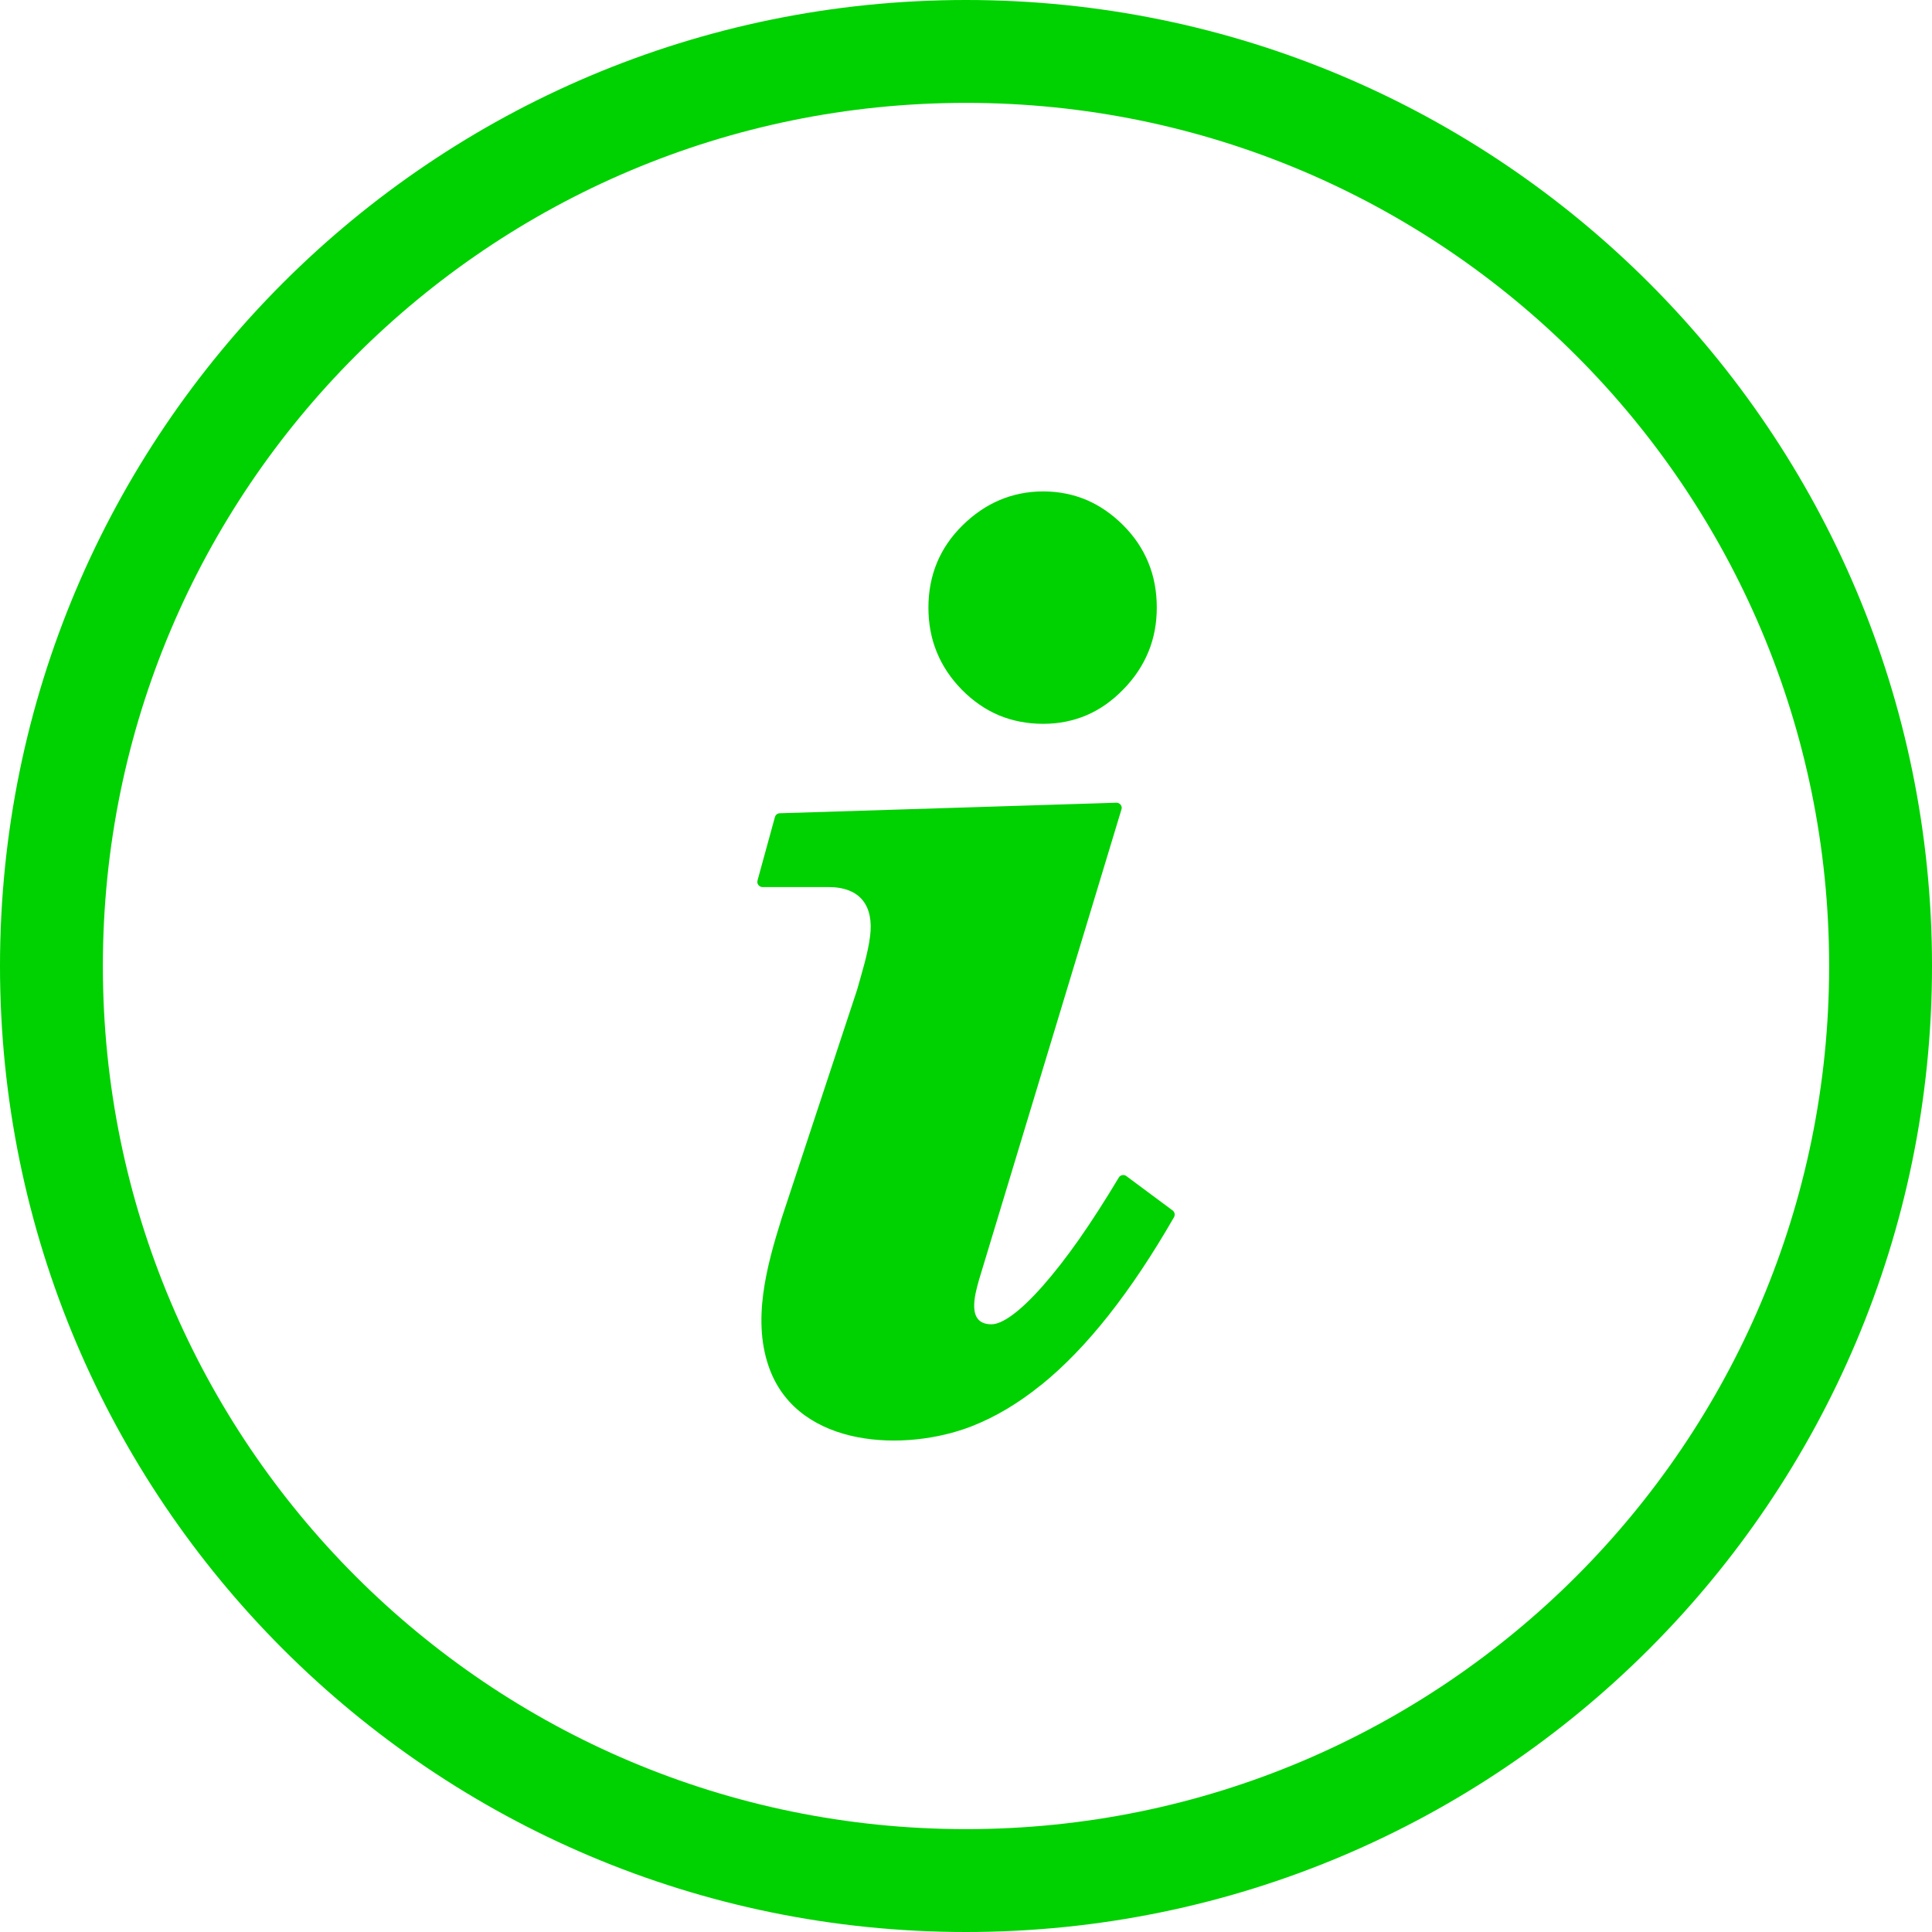
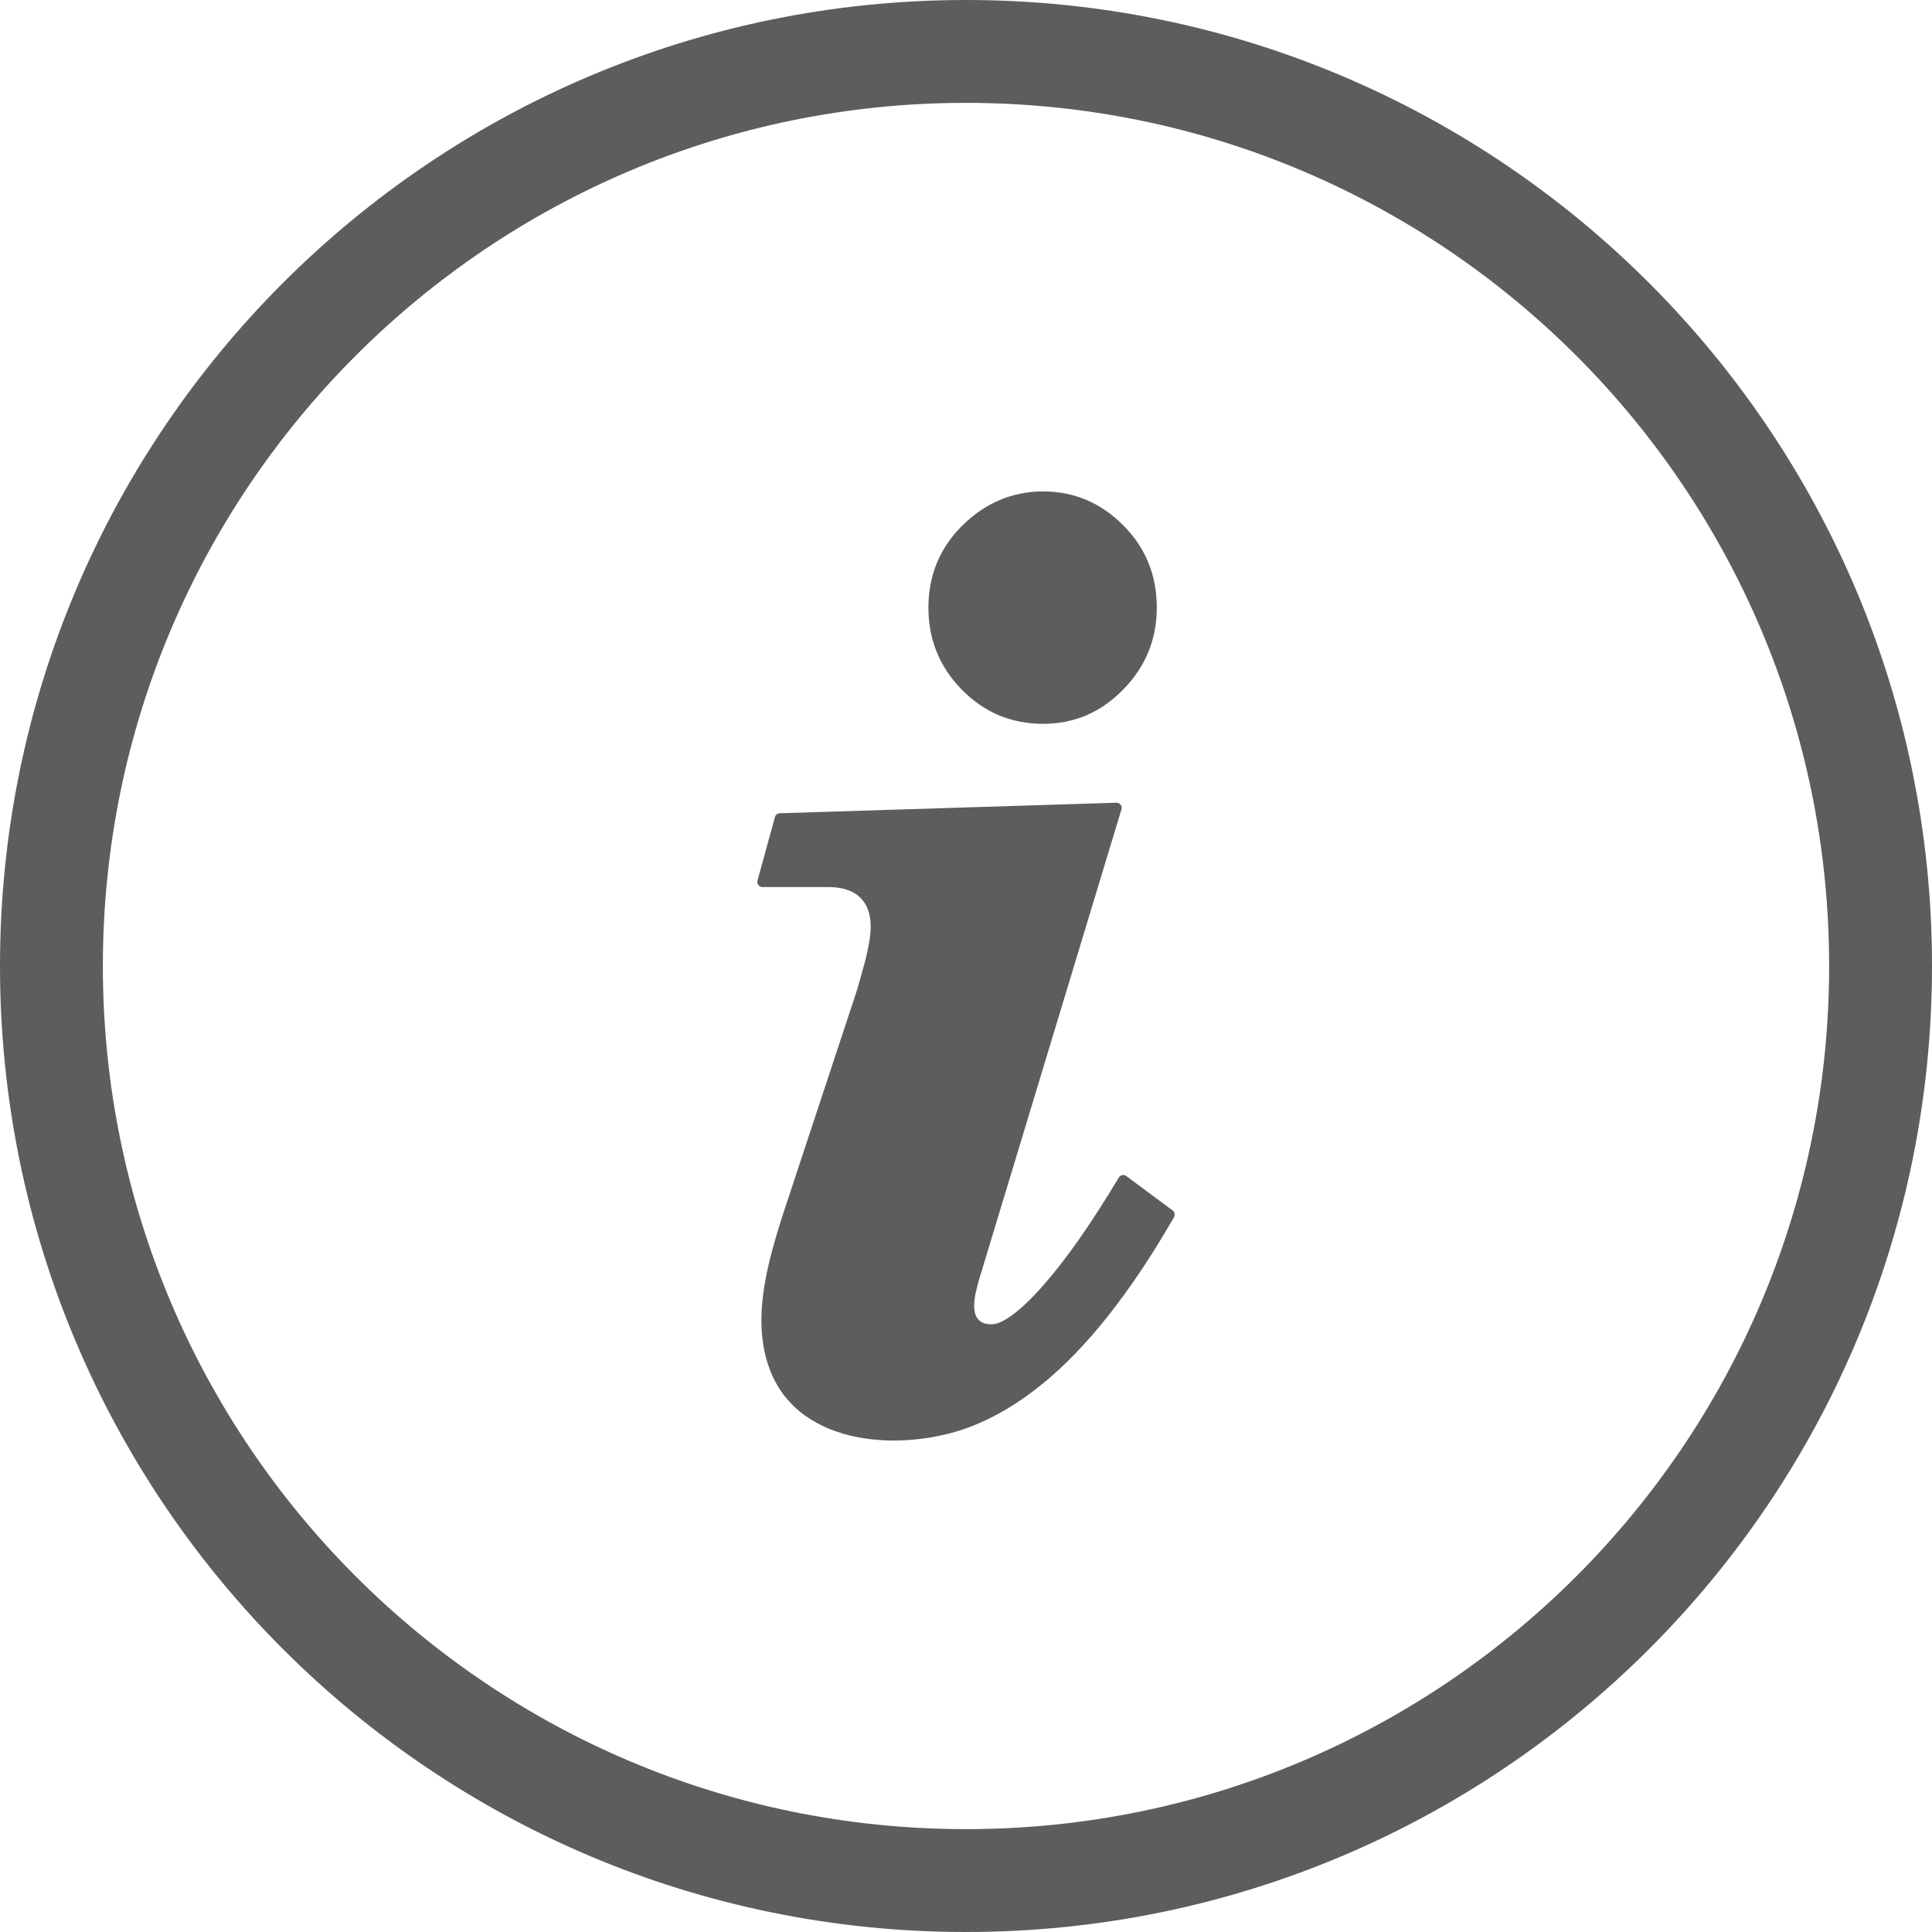
<svg xmlns="http://www.w3.org/2000/svg" shape-rendering="geometricPrecision" text-rendering="geometricPrecision" image-rendering="optimizeQuality" fill-rule="evenodd" clip-rule="evenodd" viewBox="0 0 512 512">
-   <path fill-rule="nonzero" fill="#00d100" d="M256 0c70.69 0 134.69 28.66 181.02 74.98C483.34 121.3 512 185.31 512 256c0 70.69-28.66 134.7-74.98 181.02C390.69 483.34 326.69 512 256 512c-70.69 0-134.69-28.66-181.02-74.98C28.66 390.69 0 326.69 0 256c0-70.69 28.66-134.69 74.98-181.02C121.31 28.66 185.31 0 256 0zm-9.96 161.03c0-4.28.76-8.26 2.27-11.91 1.5-3.63 3.77-6.94 6.79-9.91 3-2.95 6.29-5.2 9.84-6.7 3.57-1.5 7.41-2.28 11.52-2.28 4.12 0 7.96.78 11.49 2.27 3.54 1.51 6.78 3.76 9.75 6.73 2.95 2.97 5.16 6.26 6.64 9.91 1.49 3.63 2.22 7.61 2.22 11.89 0 4.17-.73 8.08-2.21 11.69-1.48 3.6-3.68 6.94-6.65 9.97-2.94 3.03-6.18 5.32-9.72 6.84-3.54 1.51-7.38 2.29-11.52 2.29-4.22 0-8.14-.76-11.75-2.26-3.58-1.51-6.86-3.79-9.83-6.79-2.94-3.02-5.16-6.34-6.63-9.97-1.48-3.62-2.21-7.54-2.21-11.77zm13.4 178.16c-1.11 3.97-3.35 11.76 3.3 11.76 1.44 0 3.27-.81 5.46-2.4 2.37-1.71 5.09-4.31 8.13-7.75 3.09-3.5 6.32-7.65 9.67-12.42 3.33-4.76 6.84-10.22 10.49-16.31.37-.65 1.23-.87 1.89-.48l12.36 9.18c.6.43.73 1.25.35 1.86-5.69 9.88-11.44 18.51-17.26 25.88-5.85 7.41-11.79 13.57-17.8 18.43l-.1.06c-6.02 4.88-12.19 8.55-18.51 11.01-17.58 6.81-45.36 5.7-53.32-14.83-5.02-12.96-.9-27.69 3.06-40.37l19.96-60.44c1.28-4.58 2.89-9.62 3.47-14.33.97-7.87-2.49-12.96-11.06-12.96h-17.45c-.76 0-1.38-.62-1.38-1.38l.08-.48 4.58-16.68c.16-.62.73-1.04 1.35-1.02l89.12-2.79c.76-.03 1.41.57 1.44 1.33l-.07.43-37.76 124.7zm158.3-244.93c-41.39-41.39-98.58-67-161.74-67-63.16 0-120.35 25.61-161.74 67-41.39 41.39-67 98.58-67 161.74 0 63.16 25.61 120.35 67 161.74 41.39 41.39 98.58 67 161.74 67 63.16 0 120.35-25.61 161.74-67 41.39-41.39 67-98.58 67-161.74 0-63.16-25.61-120.35-67-161.74z" />
+   <path fill-rule="nonzero" fill="#5d5d5d" d="M256 0c70.69 0 134.69 28.66 181.02 74.98C483.34 121.3 512 185.31 512 256c0 70.69-28.66 134.7-74.98 181.02C390.69 483.34 326.69 512 256 512c-70.69 0-134.69-28.66-181.02-74.98C28.66 390.69 0 326.69 0 256c0-70.69 28.66-134.69 74.98-181.02C121.31 28.66 185.31 0 256 0zm-9.96 161.03c0-4.28.76-8.26 2.27-11.91 1.5-3.63 3.77-6.94 6.79-9.91 3-2.95 6.29-5.2 9.84-6.7 3.57-1.5 7.41-2.28 11.52-2.28 4.12 0 7.96.78 11.49 2.27 3.54 1.51 6.78 3.76 9.75 6.73 2.95 2.97 5.16 6.26 6.64 9.91 1.49 3.63 2.22 7.61 2.22 11.89 0 4.17-.73 8.08-2.21 11.69-1.48 3.6-3.68 6.94-6.65 9.97-2.94 3.03-6.18 5.32-9.72 6.84-3.54 1.51-7.38 2.29-11.52 2.29-4.22 0-8.14-.76-11.75-2.26-3.58-1.51-6.86-3.79-9.83-6.79-2.94-3.02-5.16-6.34-6.63-9.97-1.48-3.62-2.21-7.54-2.21-11.77zm13.4 178.16c-1.11 3.97-3.35 11.76 3.3 11.76 1.44 0 3.27-.81 5.46-2.4 2.37-1.71 5.09-4.31 8.13-7.75 3.09-3.5 6.32-7.65 9.67-12.42 3.33-4.76 6.84-10.22 10.49-16.31.37-.65 1.23-.87 1.89-.48l12.36 9.18c.6.43.73 1.25.35 1.86-5.69 9.88-11.44 18.51-17.26 25.88-5.85 7.41-11.79 13.57-17.8 18.43l-.1.06c-6.02 4.88-12.19 8.55-18.51 11.01-17.58 6.81-45.36 5.7-53.32-14.83-5.02-12.96-.9-27.69 3.06-40.37l19.96-60.44c1.28-4.58 2.89-9.62 3.47-14.33.97-7.87-2.49-12.96-11.06-12.96h-17.45c-.76 0-1.38-.62-1.38-1.38l.08-.48 4.58-16.68c.16-.62.73-1.04 1.35-1.02l89.12-2.79c.76-.03 1.41.57 1.44 1.33l-.07.43-37.76 124.7zm158.3-244.93c-41.39-41.39-98.58-67-161.74-67-63.16 0-120.35 25.61-161.74 67-41.39 41.39-67 98.58-67 161.74 0 63.16 25.61 120.35 67 161.74 41.39 41.39 98.58 67 161.74 67 63.16 0 120.35-25.61 161.74-67 41.39-41.39 67-98.58 67-161.74 0-63.16-25.61-120.35-67-161.74z" />
</svg>
